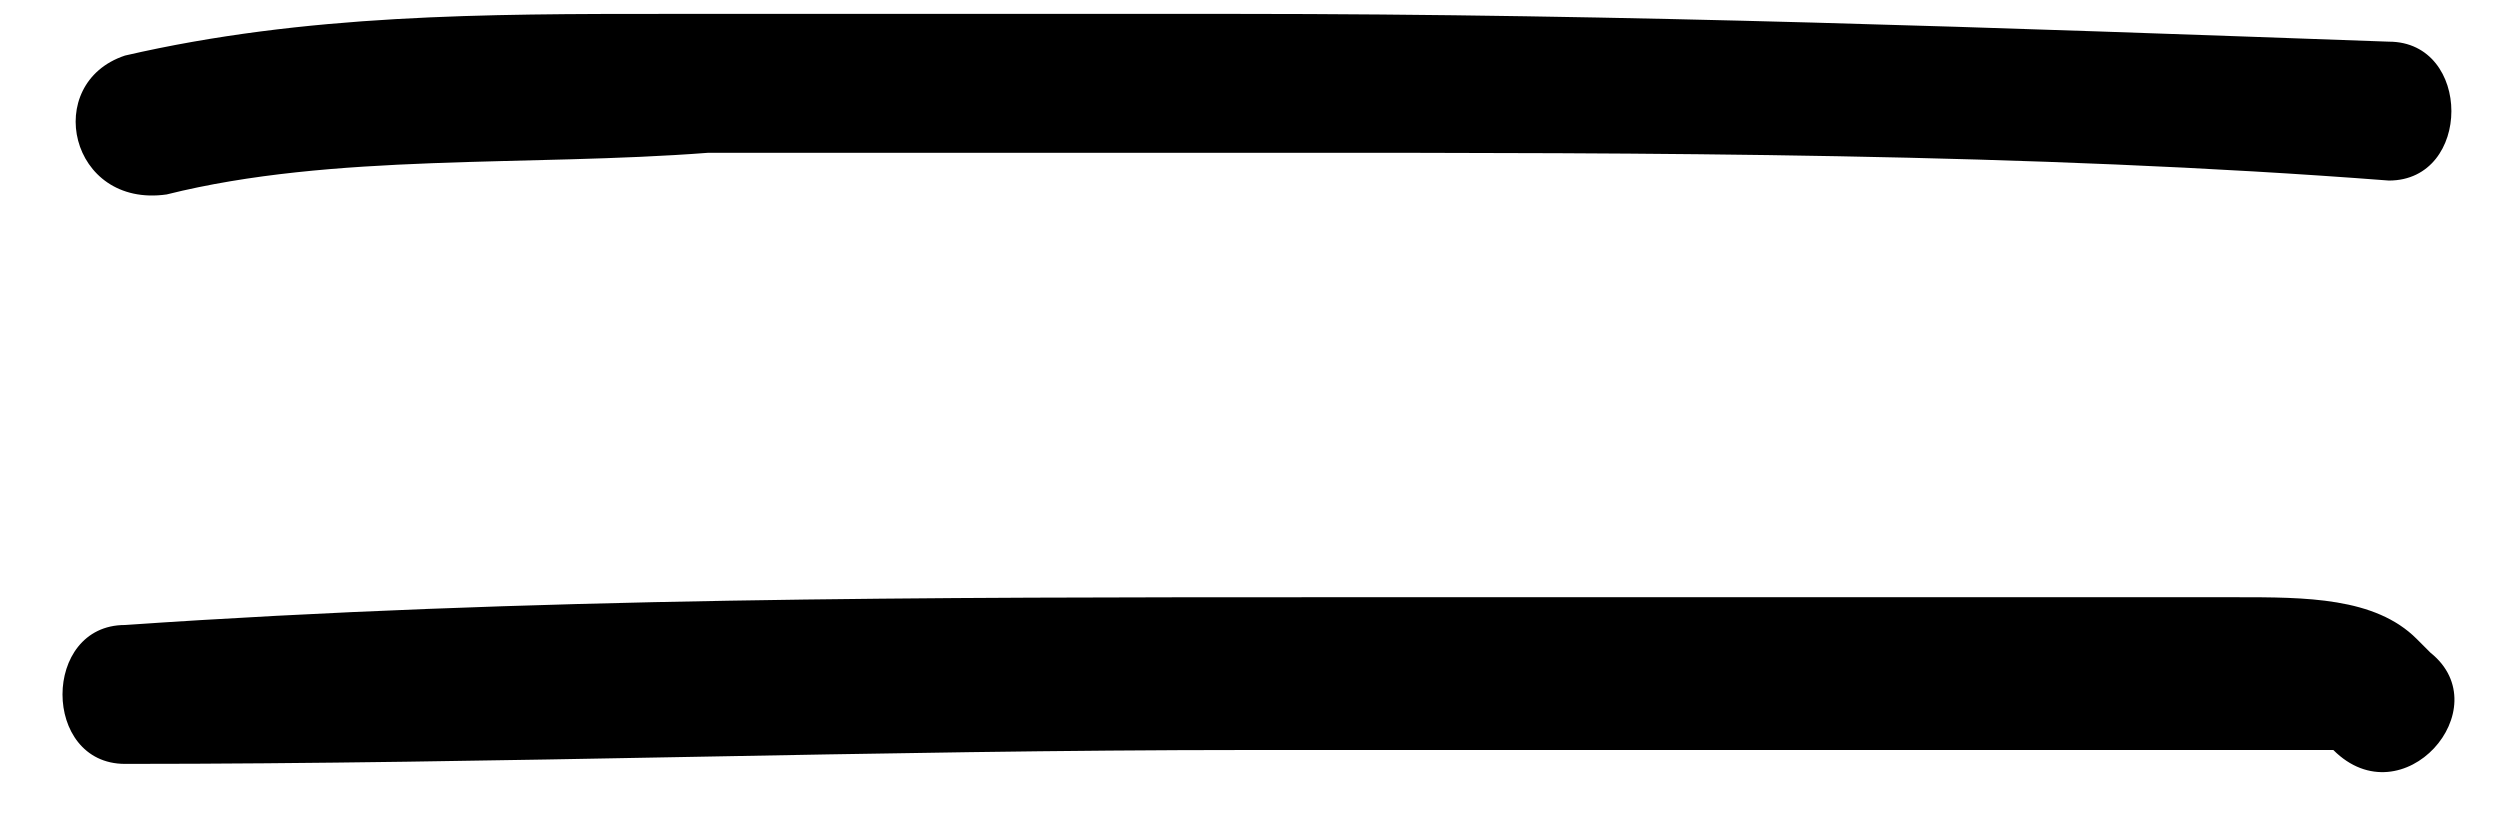
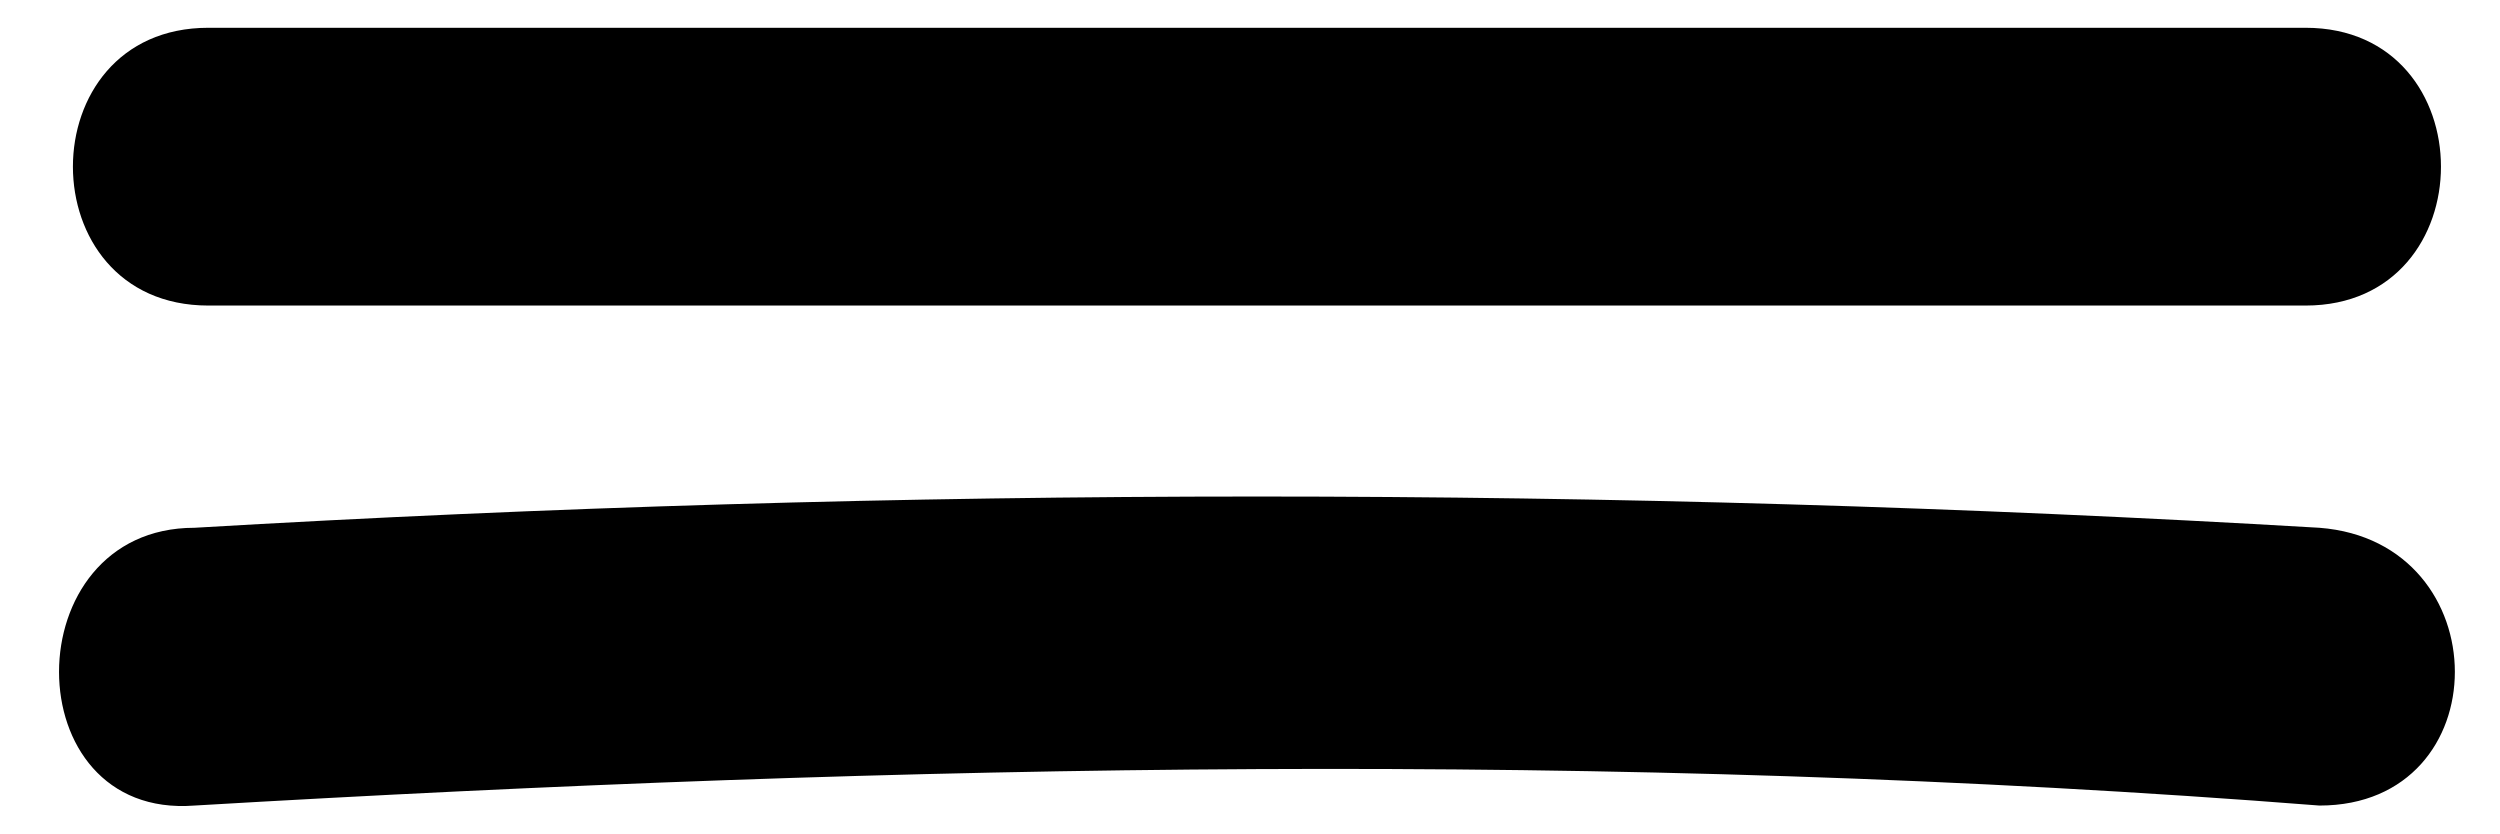
<svg xmlns="http://www.w3.org/2000/svg" id="Layer_1" version="1.1" viewBox="0 0 18 6">
-   <path d="M17.2.3c-2.8-.1-5.5-.2-8.3-.2-1.4,0-2.7,0-4.1,0-1.3,0-2.6,0-3.9.3-.6.2-.4,1.1.3,1,1.2-.3,2.6-.2,3.9-.3,1.4,0,2.7,0,4.1,0,2.7,0,5.4,0,8,.2.6,0,.6-1,0-1Z" />
-   <path d="M17.4,4.6c-.3-.3-.8-.3-1.3-.3-.7,0-1.5,0-2.2,0-1.4,0-2.9,0-4.3,0-2.9,0-5.8,0-8.7.2-.6,0-.6,1,0,1,2.7,0,5.4-.1,8.1-.1,1.3,0,2.6,0,4,0,.7,0,1.3,0,2,0,.3,0,.7,0,1,0s.3,0,.5,0c0,0,.4,0,.3,0,.5.5,1.2-.3.7-.7Z" />
+   <path d="M16.6.2c-5,0-10,0-15.1,0-1.3,0-1.3,2,0,2,5,0,10,0,15.1,0,1.3,0,1.3-2,0-2Z" />
+   <path d="M16.7,3.8c-5.1-.3-10.2-.3-15.3,0-1.3,0-1.3,2.1,0,2,5.1-.3,10.2-.4,15.3,0,1.3,0,1.3-1.9,0-2Z" />
</svg>
